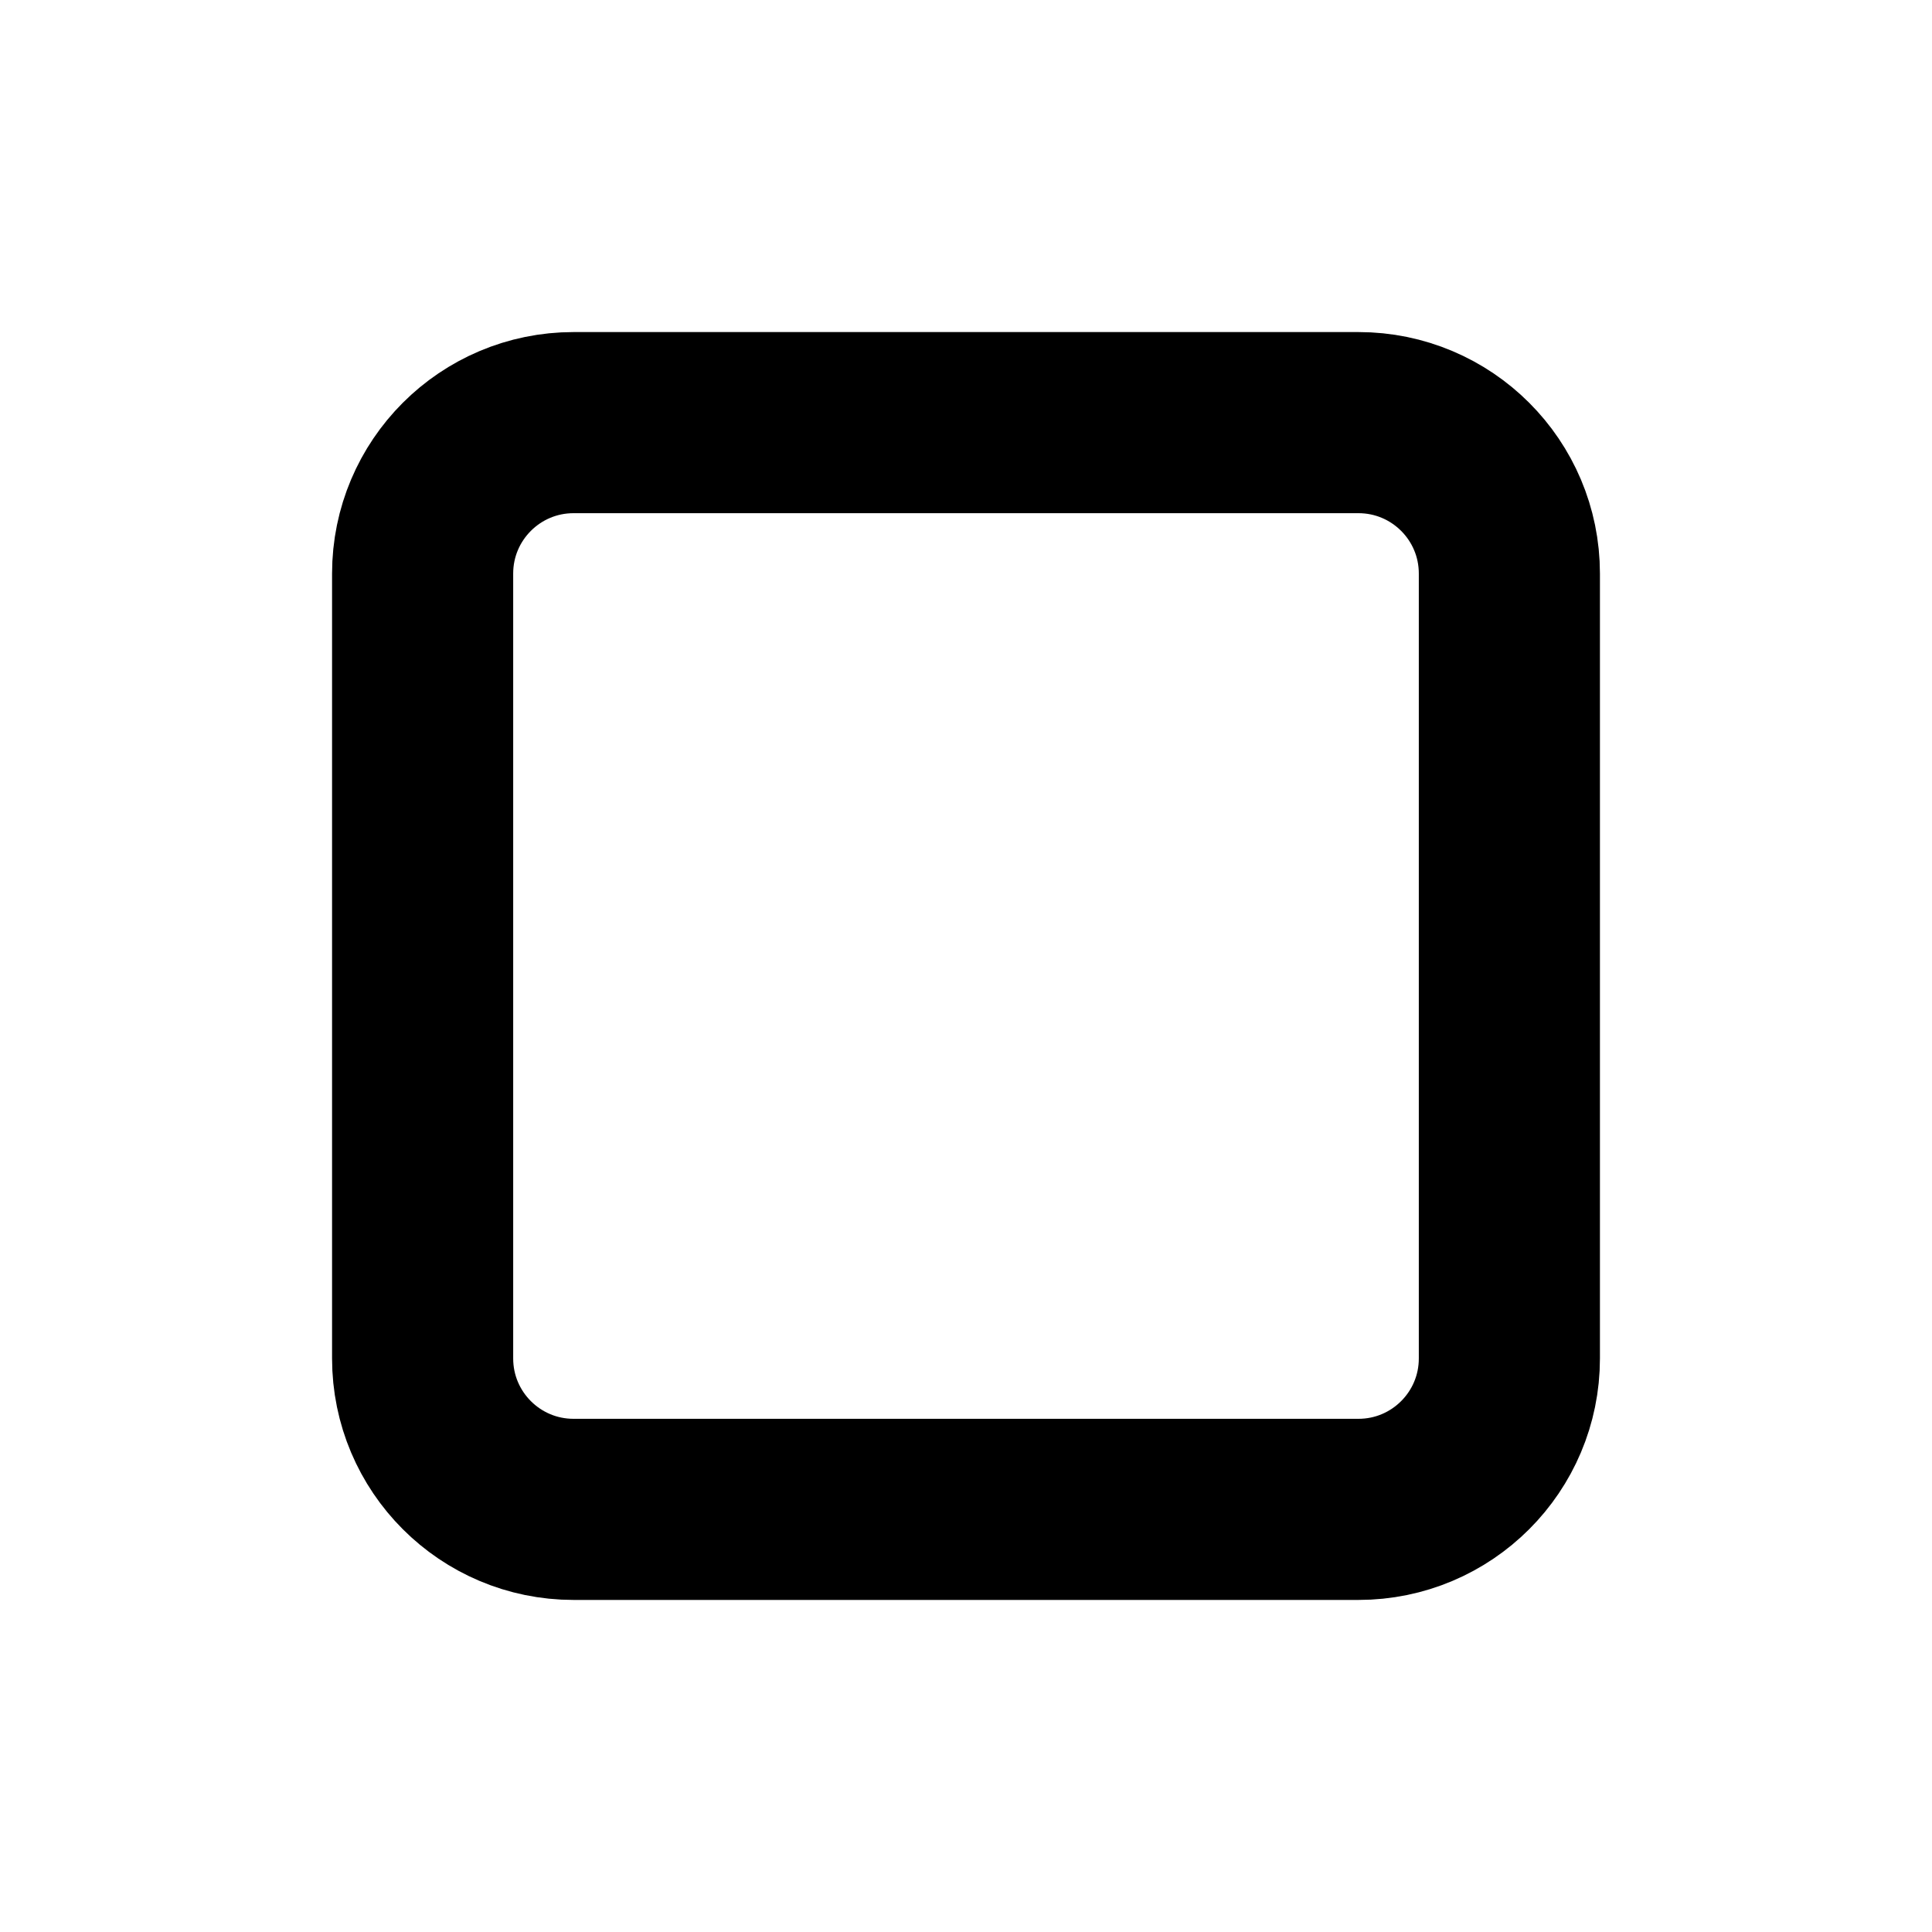
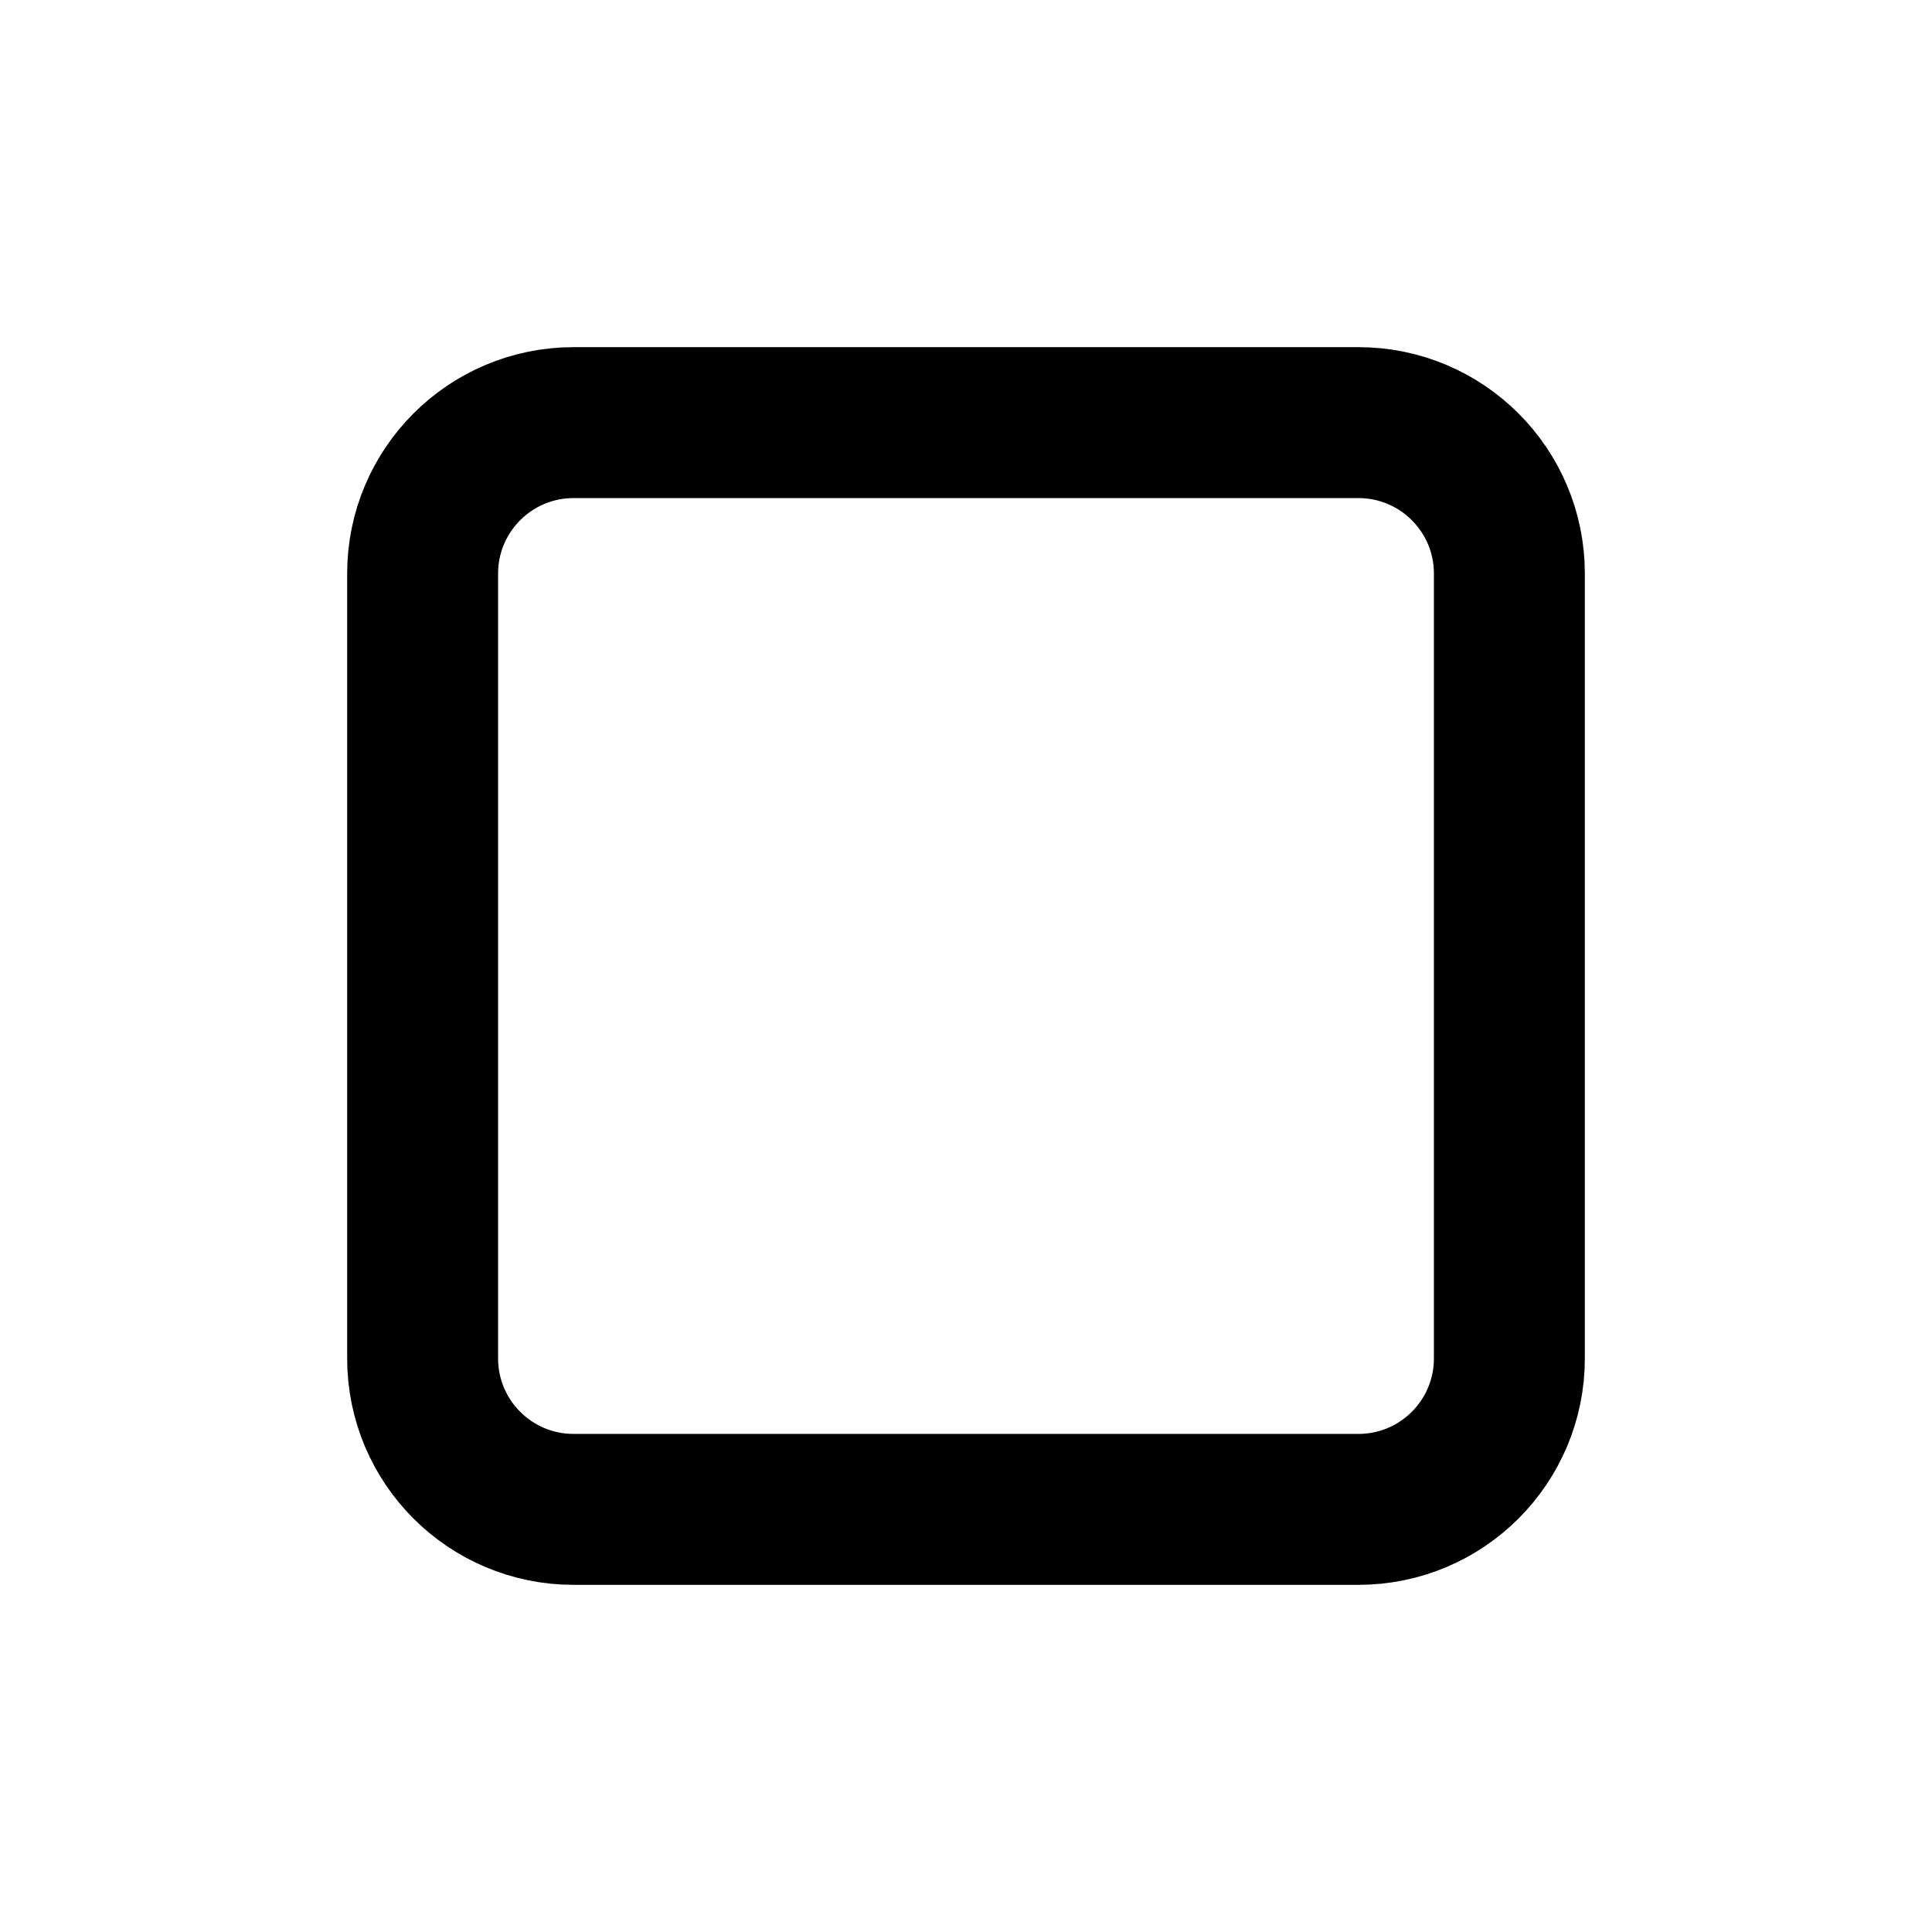
<svg xmlns="http://www.w3.org/2000/svg" width="16" height="16" viewBox="0 0 16 16">
-   <rect x="3.5" y="3.5" width="9" height="9" rx="1.25" ry="1.25" stroke="currentColor" stroke-width="1.5" fill="none" />
+   <rect x="3.5" y="3.5" width="9" height="9" rx="1.25" ry="1.25" stroke="currentColor" stroke-width="1.25" fill="none" />
</svg>
